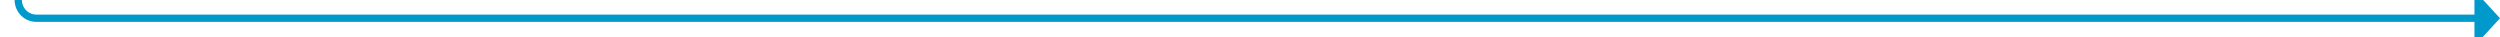
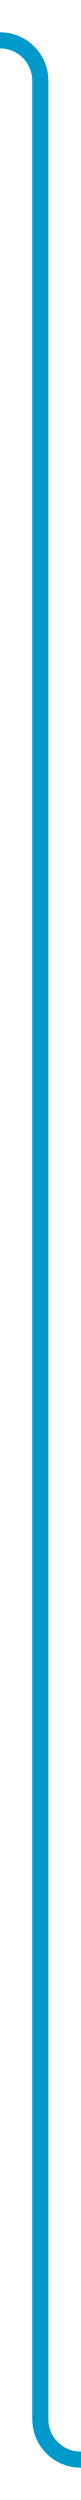
- <svg xmlns="http://www.w3.org/2000/svg" version="1.1" width="685px" height="10px" preserveAspectRatio="xMinYMid meet" viewBox="735 9476  685 8">
-   <path d="M 748 8059  L 745 8059  A 5 5 0 0 0 740 8064 L 740 9475  A 5 5 0 0 0 745 9480 L 1414 9480  " stroke-width="2" stroke="#0099cc" fill="none" />
-   <path d="M 746.5 8055.5  A 3.5 3.5 0 0 0 743 8059 A 3.5 3.5 0 0 0 746.5 8062.5 A 3.5 3.5 0 0 0 750 8059 A 3.5 3.5 0 0 0 746.5 8055.5 Z M 1413 9487.6  L 1420 9480  L 1413 9472.4  L 1413 9487.6  Z " fill-rule="nonzero" fill="#0099cc" stroke="none" />
+ <svg xmlns="http://www.w3.org/2000/svg" version="1.1" width="10px" height="310px" preserveAspectRatio="xMidYMin meet" viewBox="2556 225  8 310">
+   <path d="M 2542 215  L 2542 225  A 5 5 0 0 0 2547 230 L 2555 230  A 5 5 0 0 1 2560 235 L 2560 525  A 5 5 0 0 0 2565 530 L 2955 530  A 5 5 0 0 1 2960 535 L 2960 639  A 5 5 0 0 0 2965 644 L 2973 644  " stroke-width="2" stroke="#0099cc" fill="none" />
+   <path d="M 2542 213  A 3.5 3.5 0 0 0 2538.5 216.5 A 3.5 3.5 0 0 0 2542 220 A 3.5 3.5 0 0 0 2545.5 216.5 A 3.5 3.5 0 0 0 2542 213 Z M 2972 651.6  L 2979 644  L 2972 636.4  L 2972 651.6  Z " fill-rule="nonzero" fill="#0099cc" stroke="none" />
</svg>
